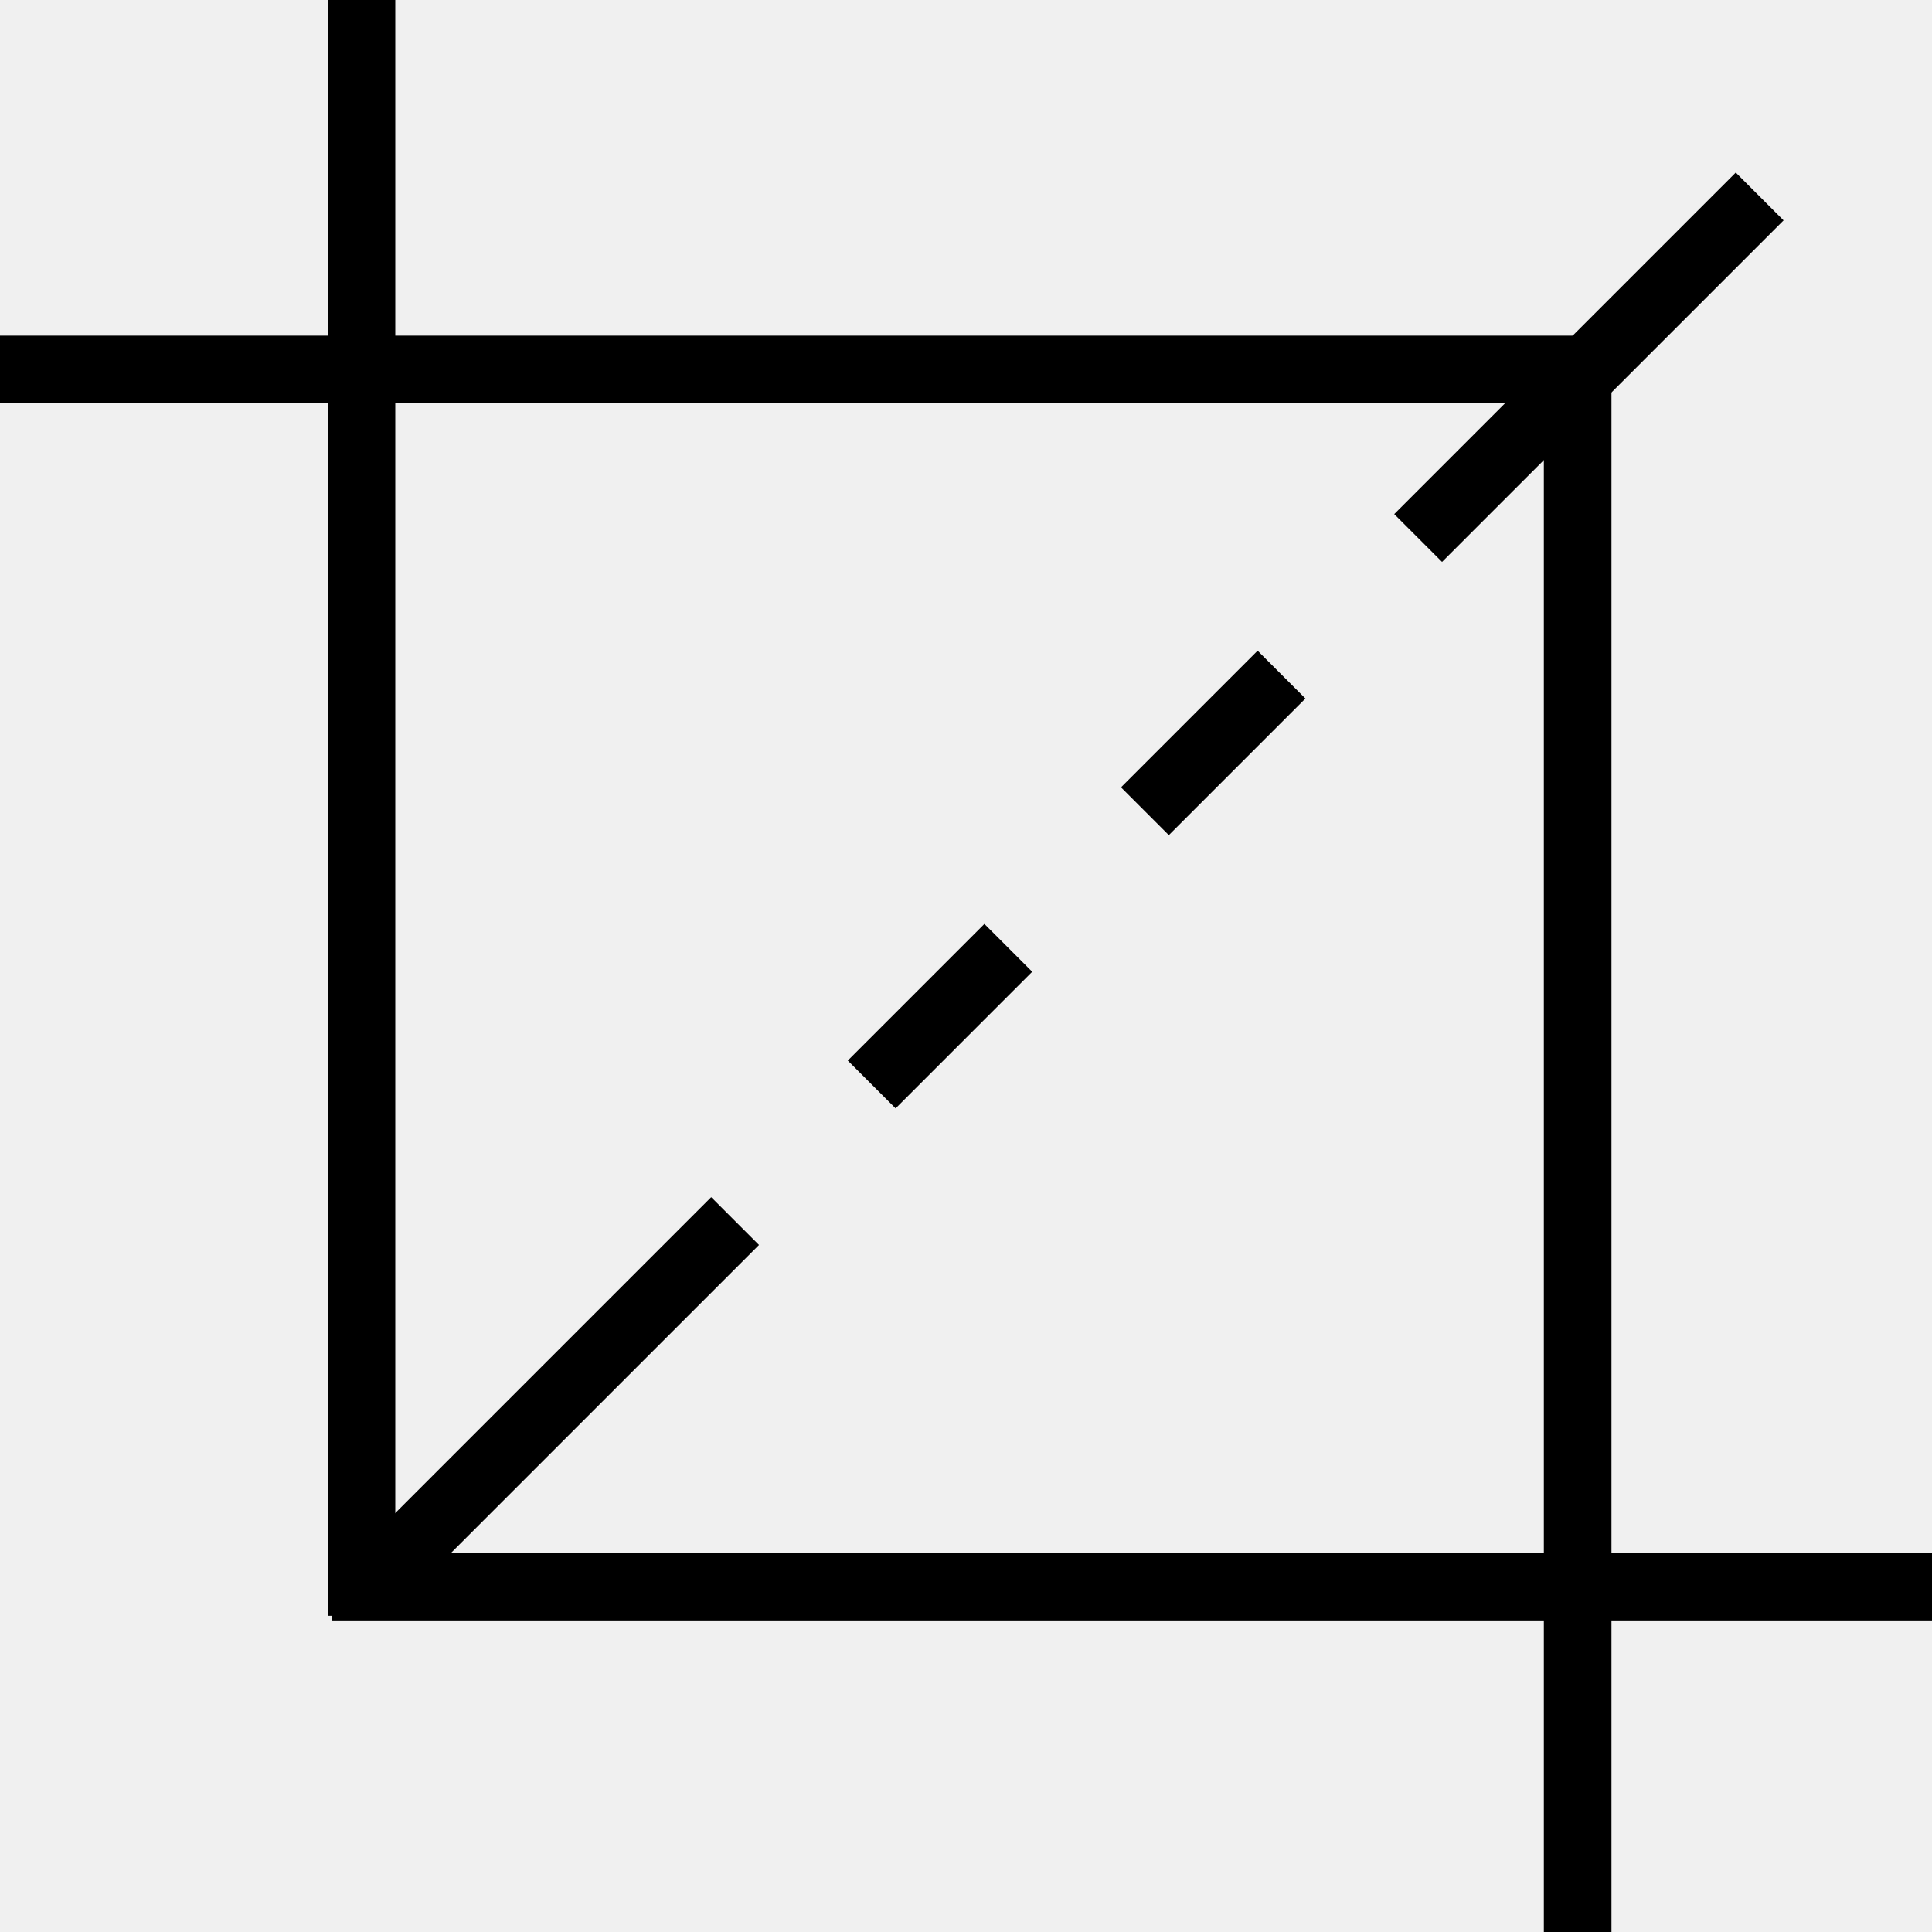
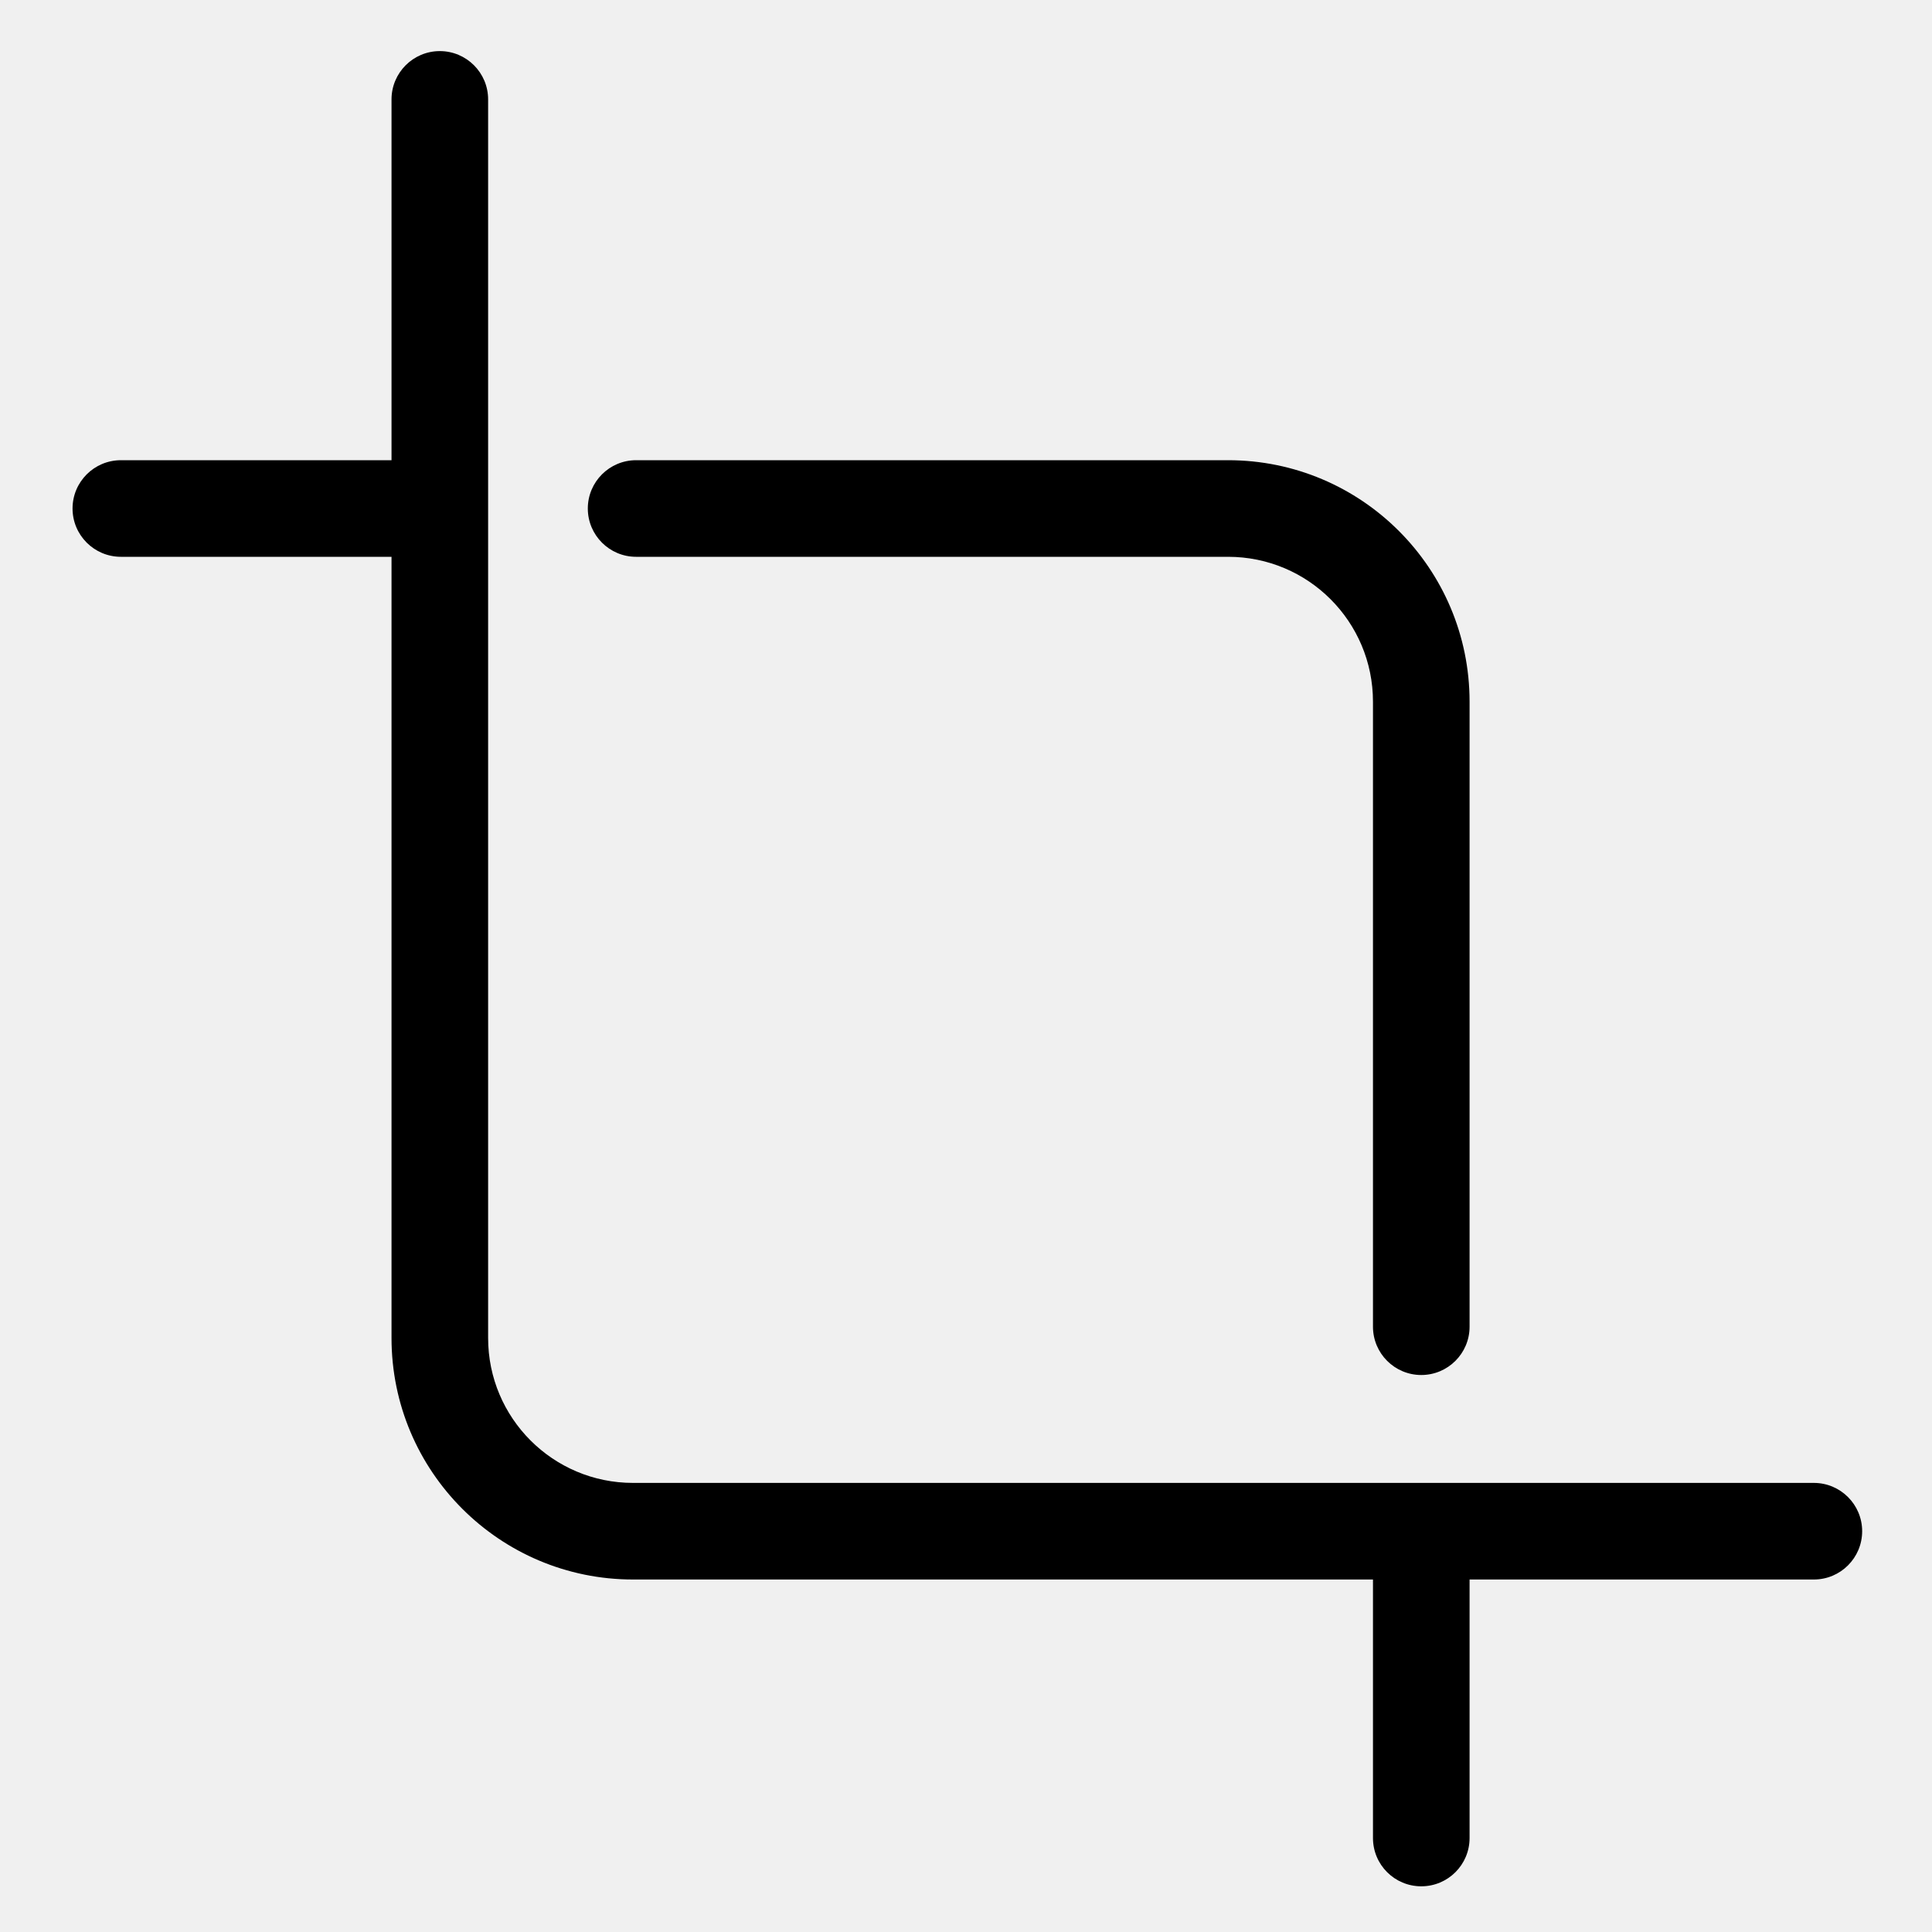
- <svg xmlns="http://www.w3.org/2000/svg" width="20" height="20">
-   <g>
-     <line stroke="#000000" stroke-dasharray="5,2,2,2,2,2" y2="1.181" x2="19.069" y1="16.176" x1="4.074" stroke-width="0.7" fill="none" />
-     <g>
-       <line transform="rotate(-180 13.45101,16.42489) " stroke="#000000" y2="16.425" x2="23.462" y1="16.425" x1="3.44" stroke-width="0.7" fill="none" />
-       <line transform="rotate(-90 3.741576,6.715555) " stroke="#000000" y2="6.716" x2="13.753" y1="6.716" x1="-6.27" stroke-width="0.7" fill="none" />
-     </g>
-     <g>
-       <line stroke="#000000" y2="3.825" x2="16.633" y1="3.825" x1="-3.389" stroke-width="0.7" fill="none" />
-       <line transform="rotate(90 16.33159,13.53425) " stroke="#000000" y2="13.534" x2="26.343" y1="13.534" x1="6.32" stroke-width="0.7" fill="none" />
-     </g>
+ <svg xmlns="http://www.w3.org/2000/svg" width="20" height="20" viewBox="0 0 20 20" fill="none">
+   <g clip-path="url(#clip0_806_833)">
+     <path fill-rule="evenodd" clip-rule="evenodd" d="M4.053 1.029C4.053 0.753 4.277 0.529 4.553 0.529C4.829 0.529 5.053 0.753 5.053 1.029V8.44V13.851C5.053 14.68 5.725 15.351 6.553 15.351H18.777C19.053 15.351 19.277 15.575 19.277 15.851C19.277 16.127 19.053 16.351 18.777 16.351H15.213V19.027C15.213 19.304 14.989 19.527 14.713 19.527C14.437 19.527 14.213 19.304 14.213 19.027V16.351H6.553C5.173 16.351 4.053 15.232 4.053 13.851V8.44V5.764H1.252C0.975 5.764 0.751 5.54 0.751 5.264C0.751 4.988 0.975 4.764 1.252 4.764H4.053V1.029ZM15.213 13.734C15.213 14.01 14.989 14.234 14.713 14.234C14.437 14.234 14.213 14.01 14.213 13.734L14.213 9.499V7.264C14.213 6.435 13.542 5.764 12.713 5.764L6.585 5.764C6.309 5.764 6.085 5.54 6.085 5.264C6.085 4.988 6.309 4.764 6.585 4.764L12.713 4.764C14.094 4.764 15.213 5.883 15.213 7.264V9.499L15.213 13.734Z" fill="black" />
  </g>
+   <defs>
+     <clipPath id="clip0_806_833">
+       <rect width="20" height="20" fill="white" />
+     </clipPath>
+   </defs>
</svg>
